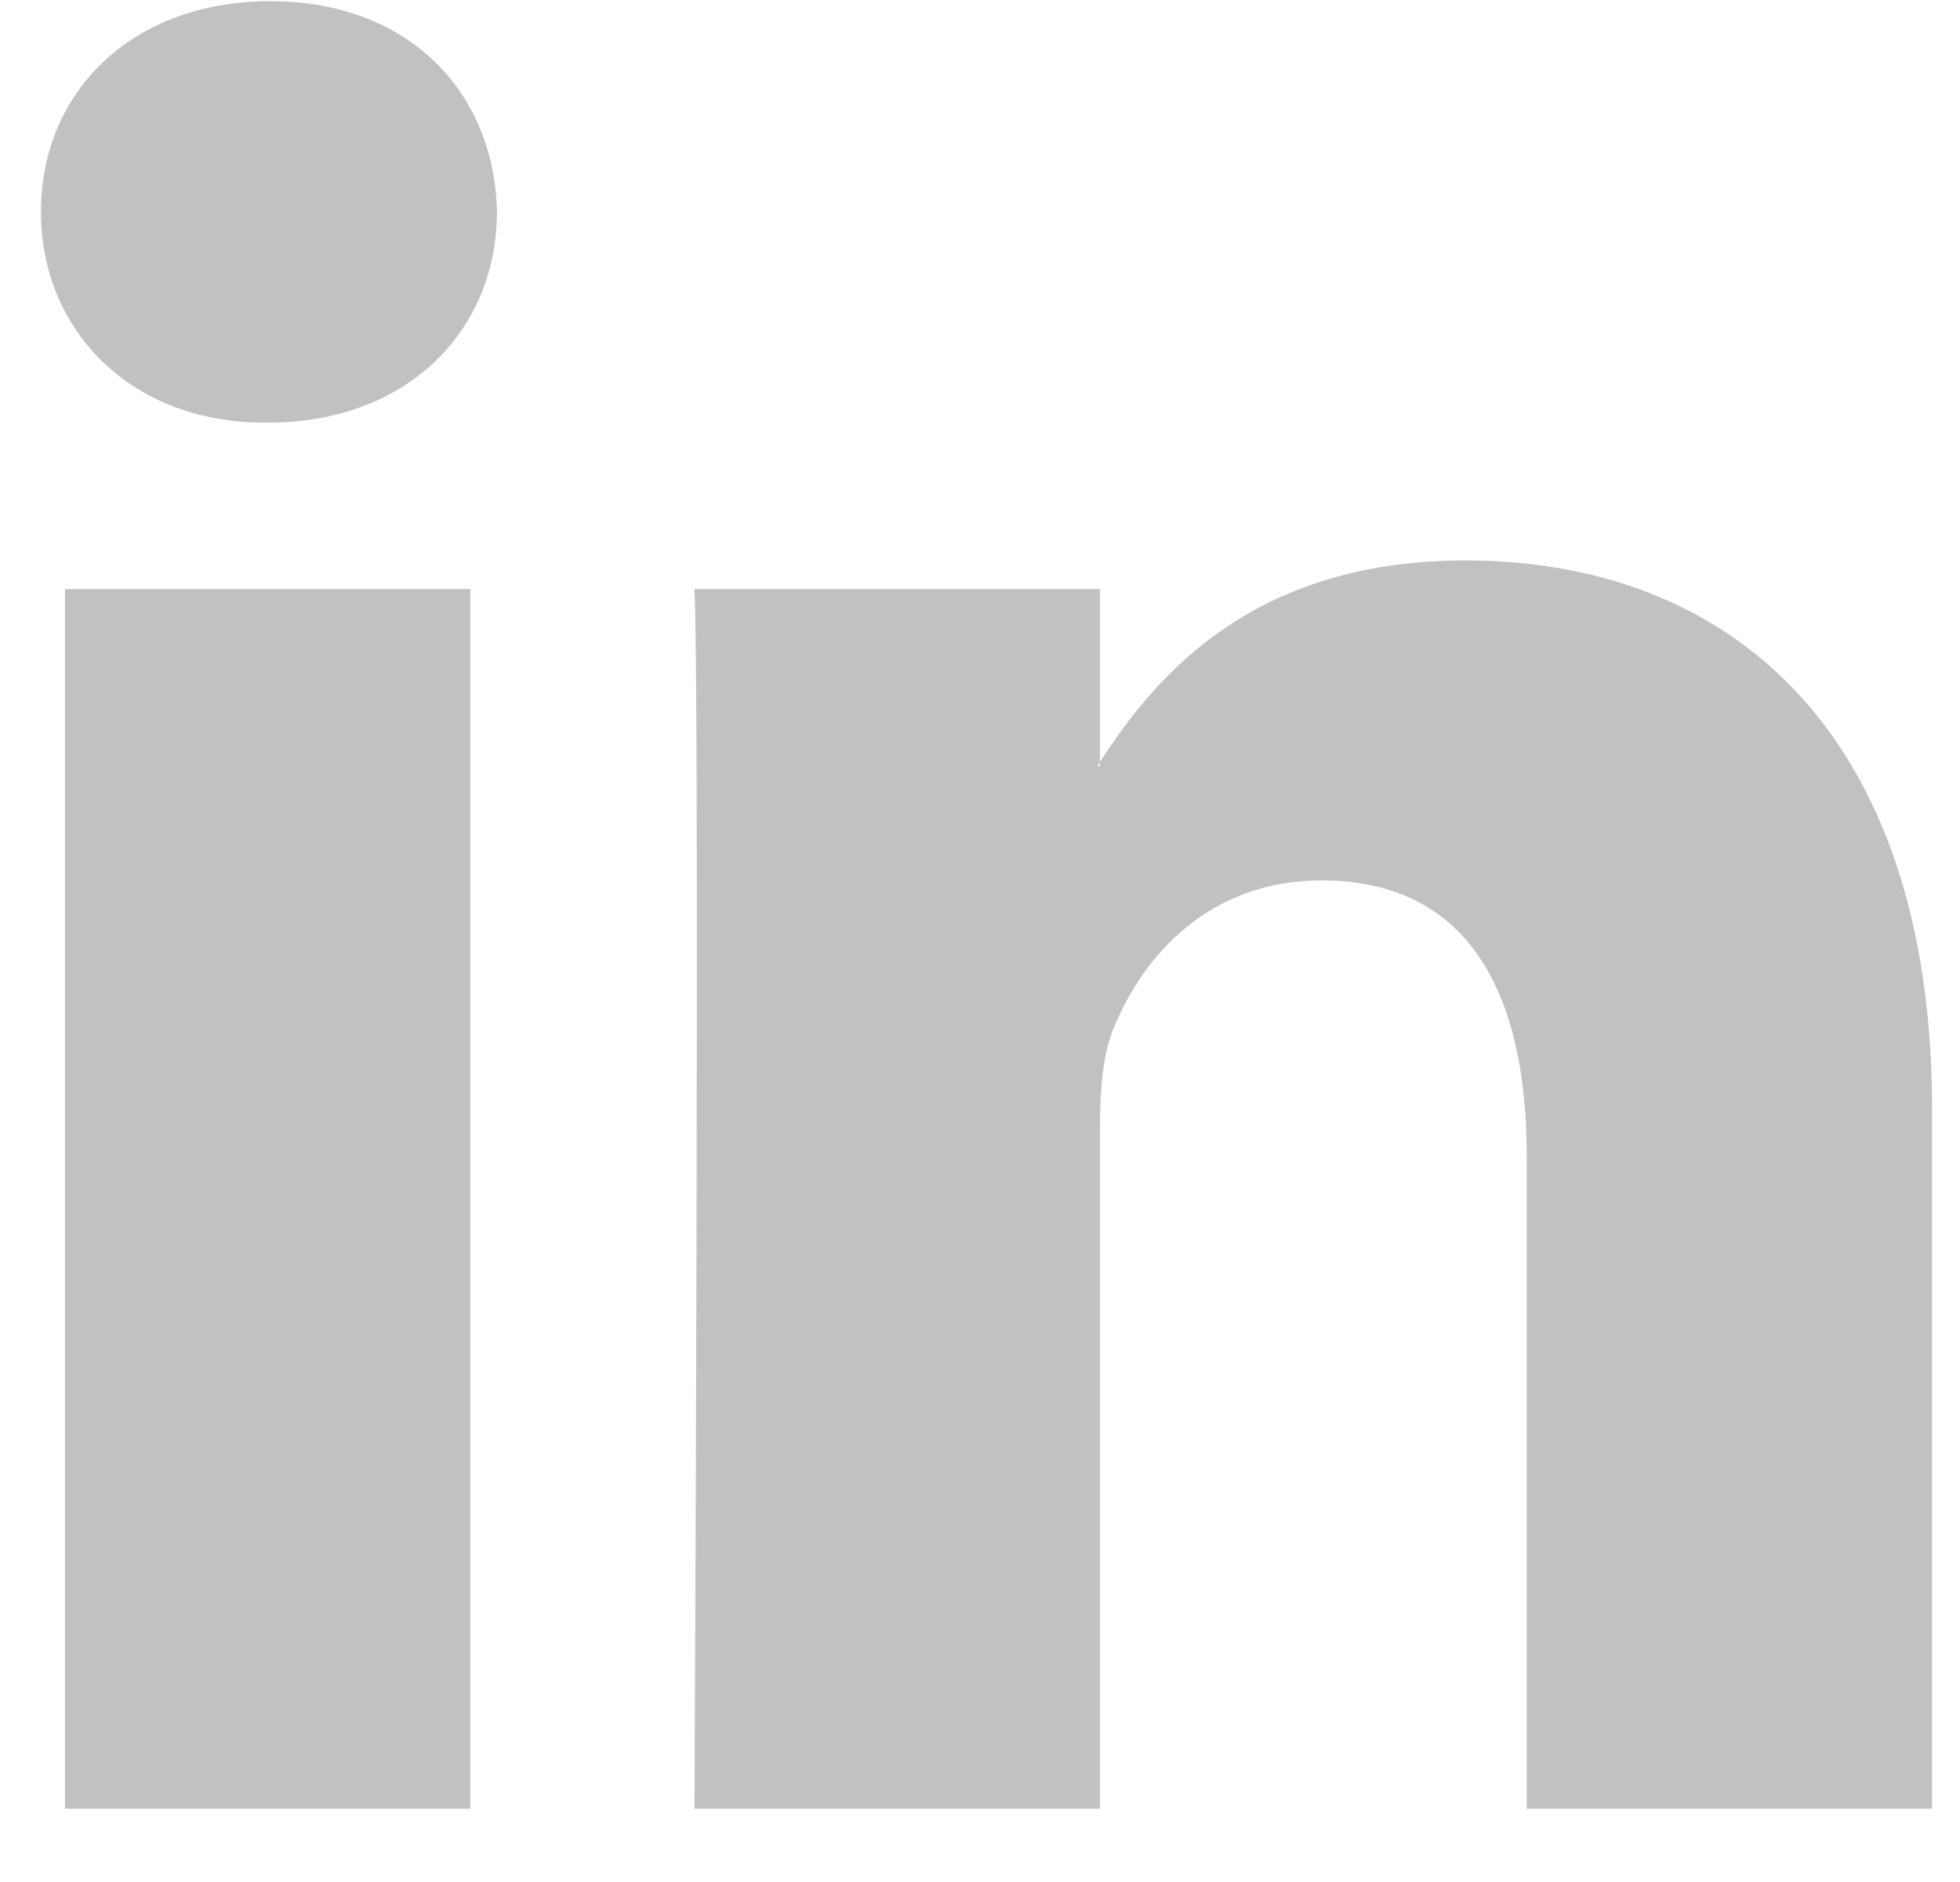
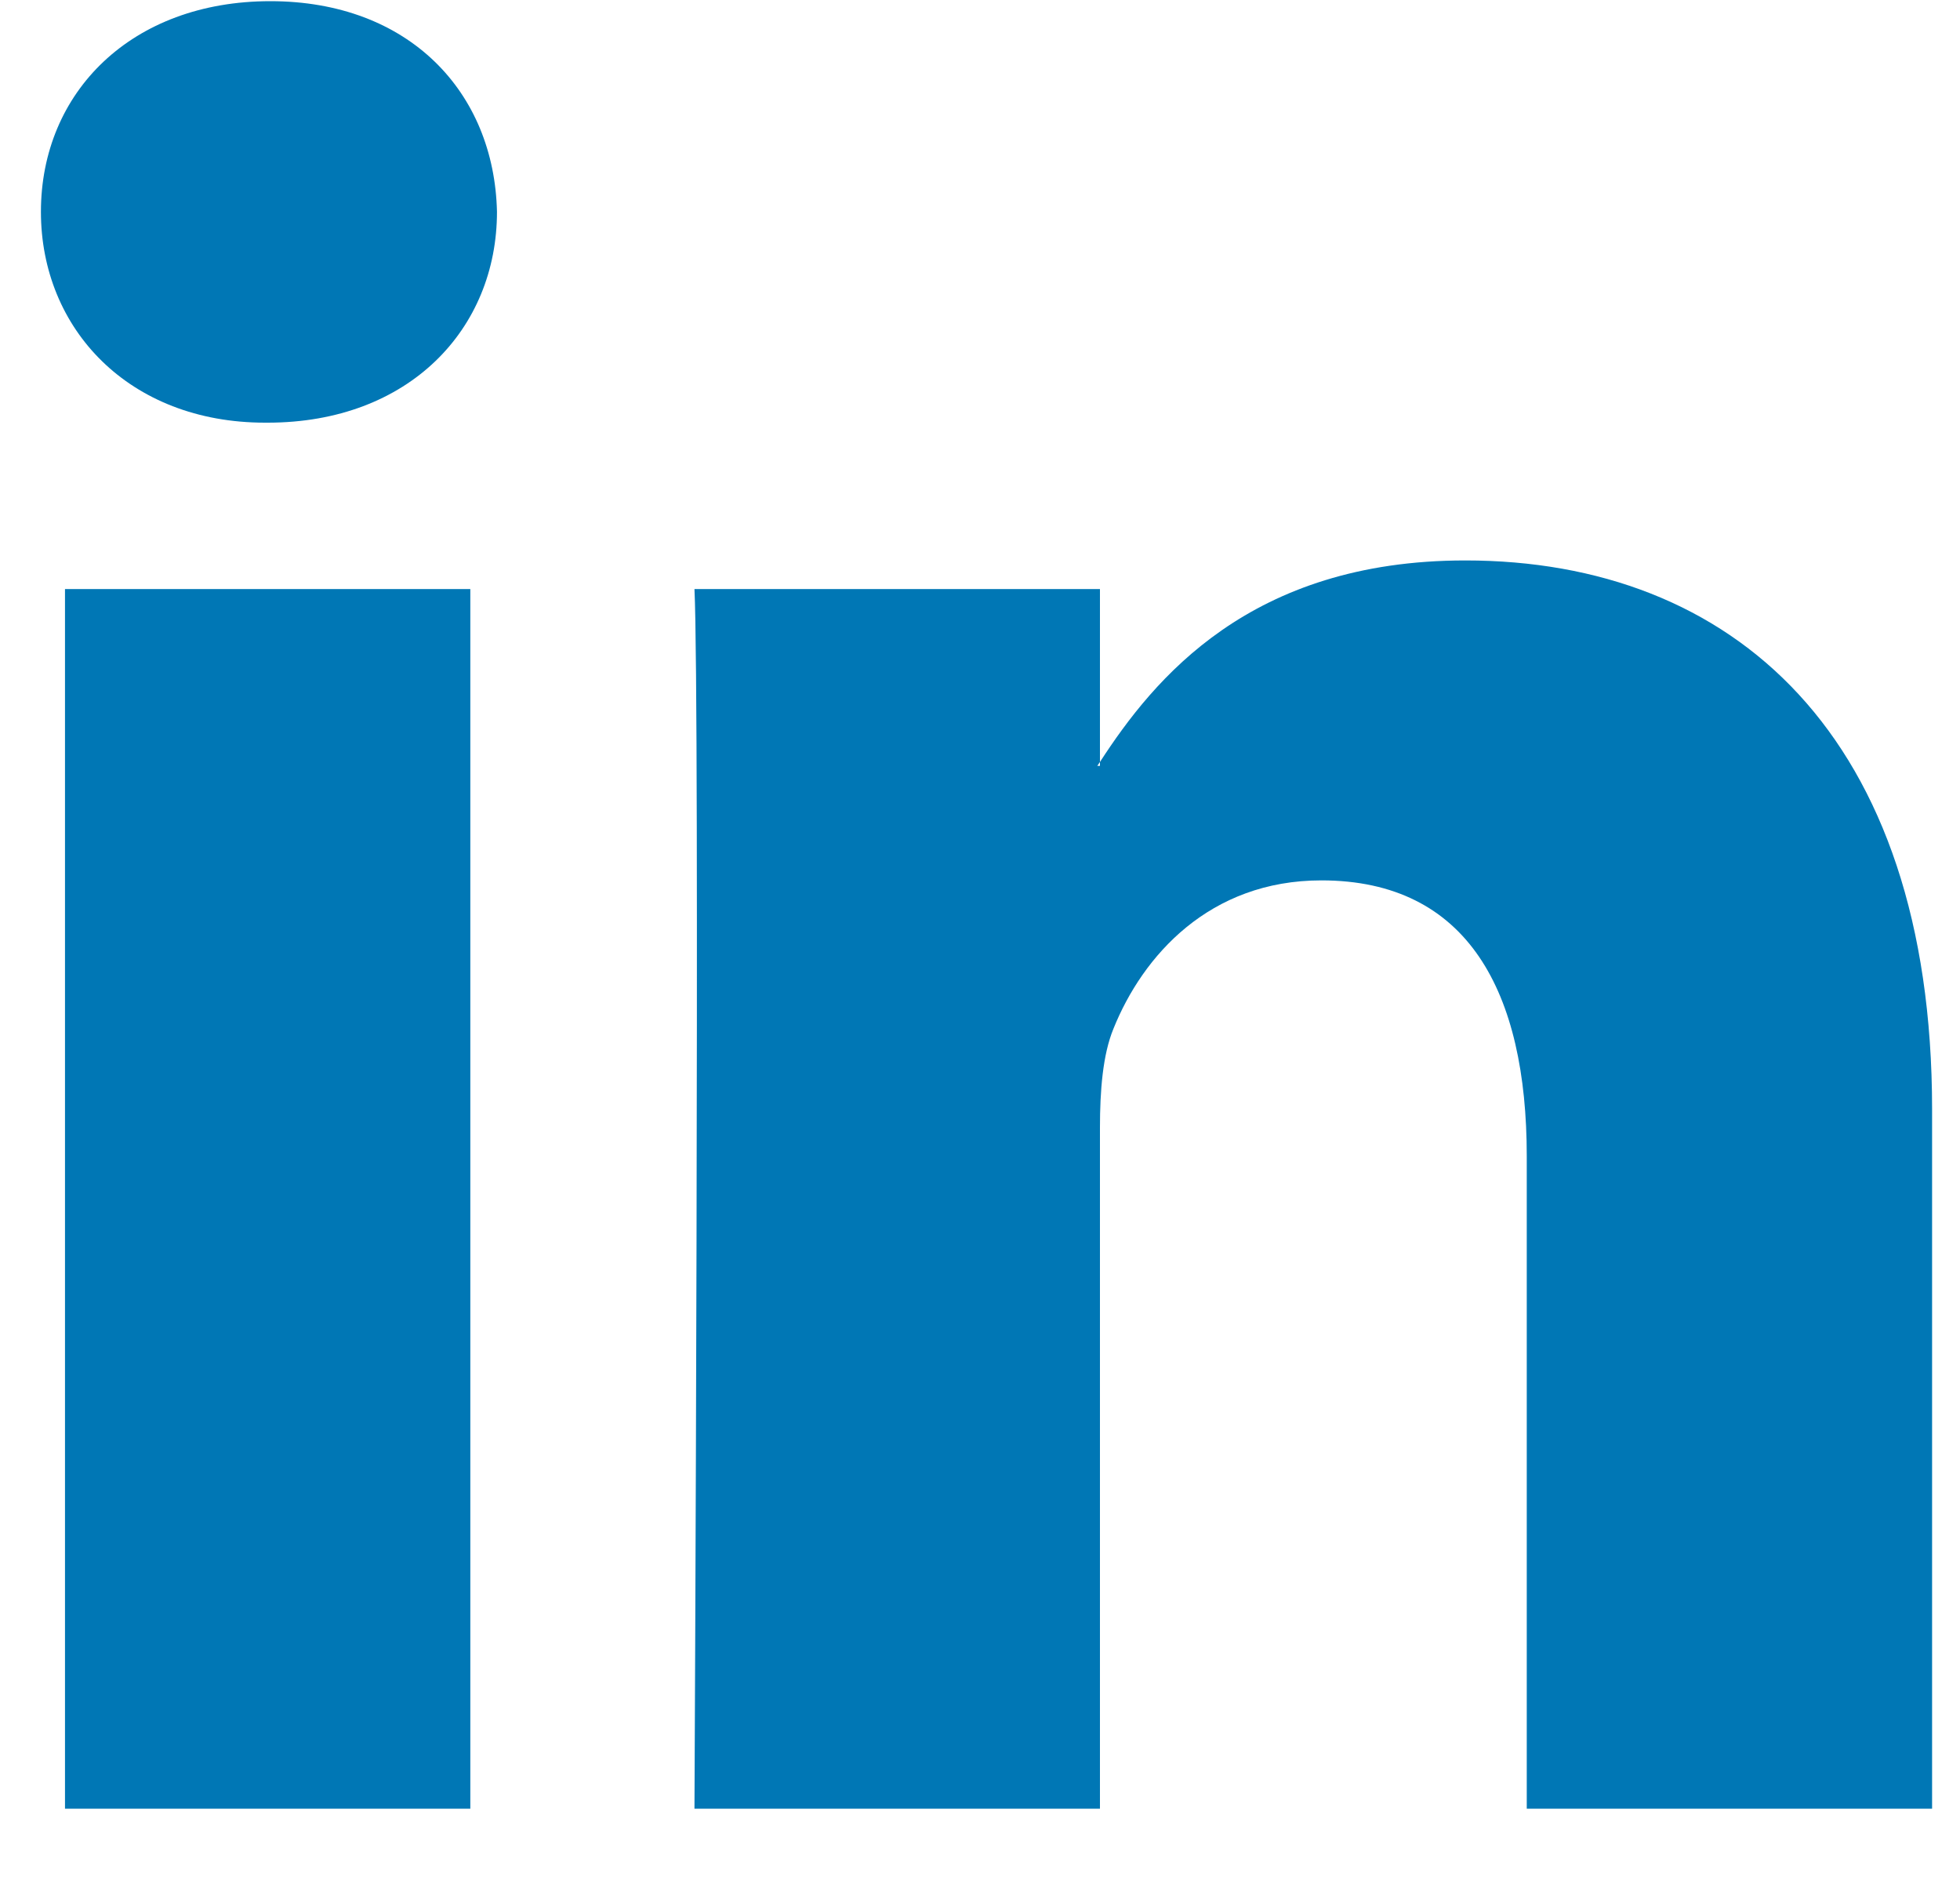
<svg xmlns="http://www.w3.org/2000/svg" width="25px" height="24px" viewBox="0 0 25 24" version="1.1">
  <defs />
  <g id="Page-1" stroke="none" stroke-width="1" fill="none" fill-rule="evenodd">
-     <path d="M24.644,14.147 L24.644,23.065 L19.474,23.065 L19.474,14.744 C19.474,12.654 18.726,11.227 16.854,11.227 C15.426,11.227 14.576,12.189 14.202,13.119 C14.065,13.451 14.03,13.914 14.03,14.379 L14.03,23.065 L8.858,23.065 C8.858,23.065 8.928,8.972 8.858,7.512 L14.03,7.512 L14.03,9.717 C14.019,9.733 14.006,9.751 13.996,9.767 L14.03,9.767 L14.03,9.717 C14.717,8.658 15.944,7.147 18.69,7.147 C22.093,7.147 24.644,9.37 24.644,14.147 Z M3.448,0.015 C1.679,0.015 0.522,1.175 0.522,2.701 C0.522,4.194 1.646,5.39 3.38,5.39 L3.414,5.39 C5.218,5.39 6.339,4.195 6.339,2.701 C6.305,1.175 5.218,0.015 3.448,0.015 Z M0.829,23.065 L5.999,23.065 L5.999,7.512 L0.829,7.512 L0.829,23.065 Z" id="linkedin" fill="#C1C1C1" fill-rule="nonzero" />
+     <g id="linkedin" fill="#0077B5" fill-rule="nonzero">
+       <path d="M24.644,14.147 L24.644,23.065 L19.474,23.065 L19.474,14.744 C19.474,12.654 18.726,11.227 16.854,11.227 C15.426,11.227 14.576,12.189 14.202,13.119 C14.065,13.451 14.03,13.914 14.03,14.379 L14.03,23.065 L8.858,23.065 C8.858,23.065 8.928,8.972 8.858,7.512 L14.03,7.512 L14.03,9.717 C14.019,9.733 14.006,9.751 13.996,9.767 L14.03,9.767 L14.03,9.717 C14.717,8.658 15.944,7.147 18.69,7.147 C22.093,7.147 24.644,9.37 24.644,14.147 Z M3.448,0.015 C1.679,0.015 0.522,1.175 0.522,2.701 C0.522,4.194 1.646,5.39 3.38,5.39 L3.414,5.39 C5.218,5.39 6.339,4.195 6.339,2.701 C6.305,1.175 5.218,0.015 3.448,0.015 Z M0.829,23.065 L5.999,23.065 L5.999,7.512 L0.829,7.512 L0.829,23.065 Z" />
+     </g>
  </g>
</svg>
